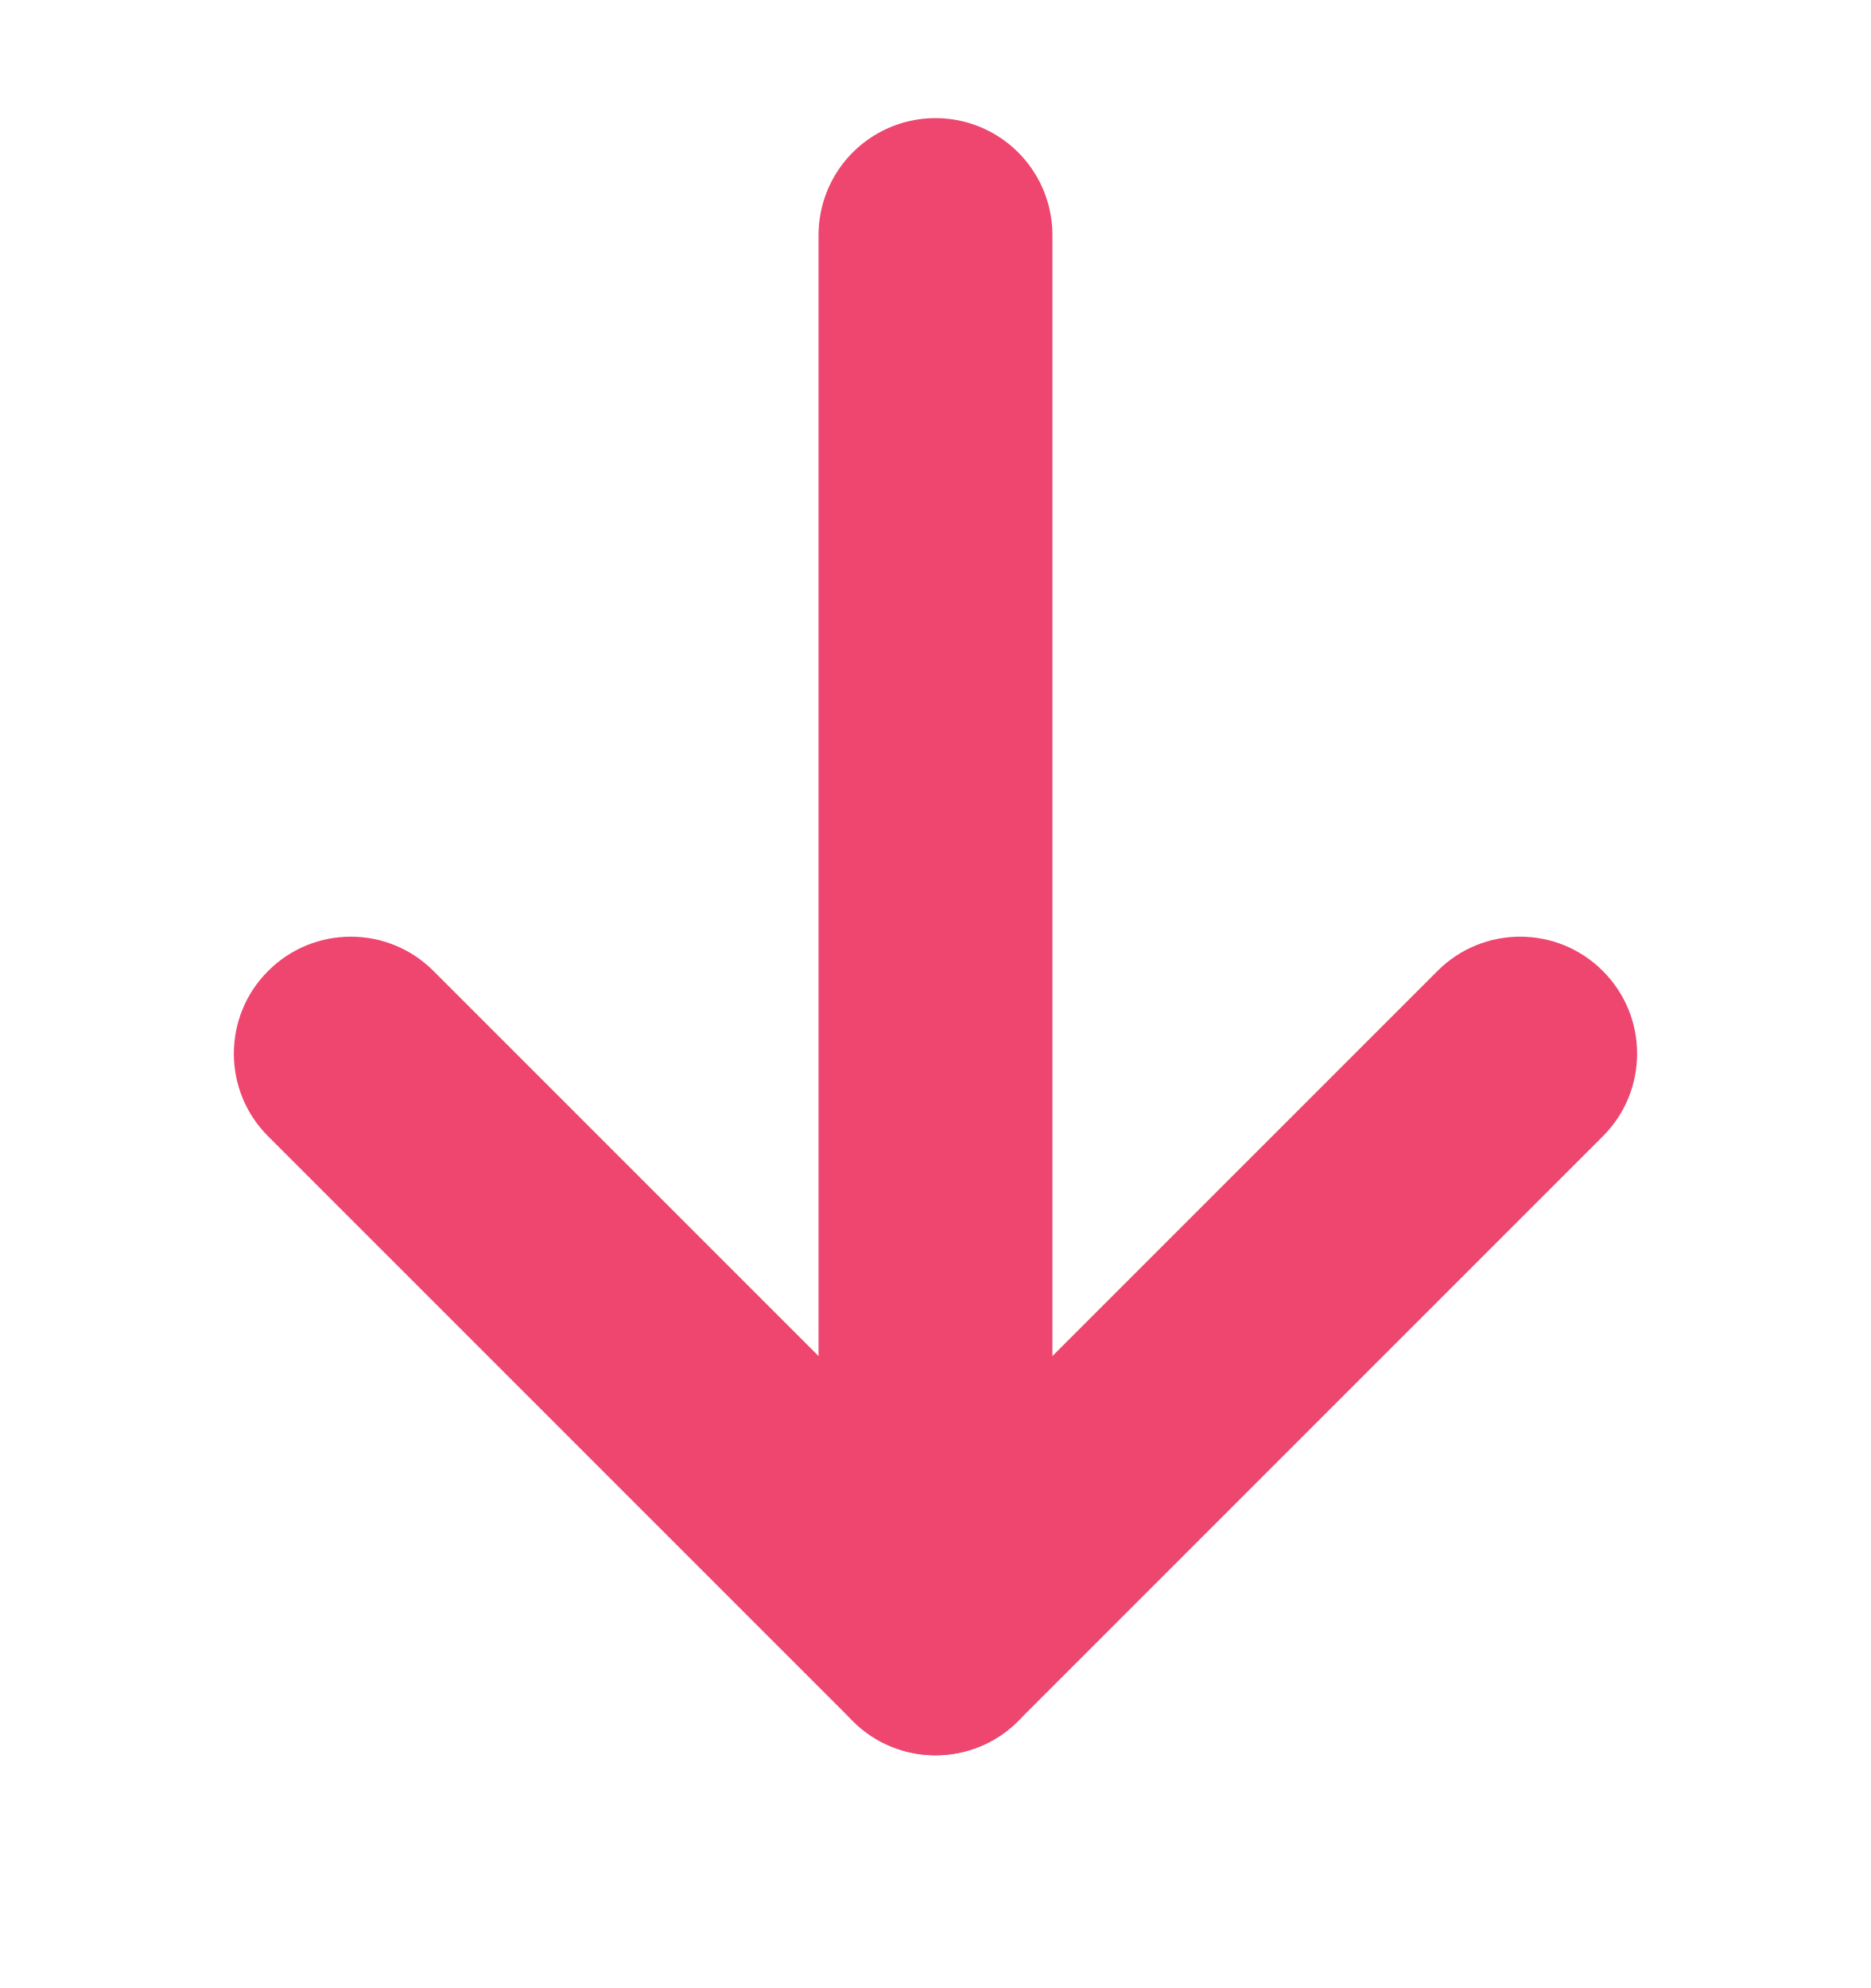
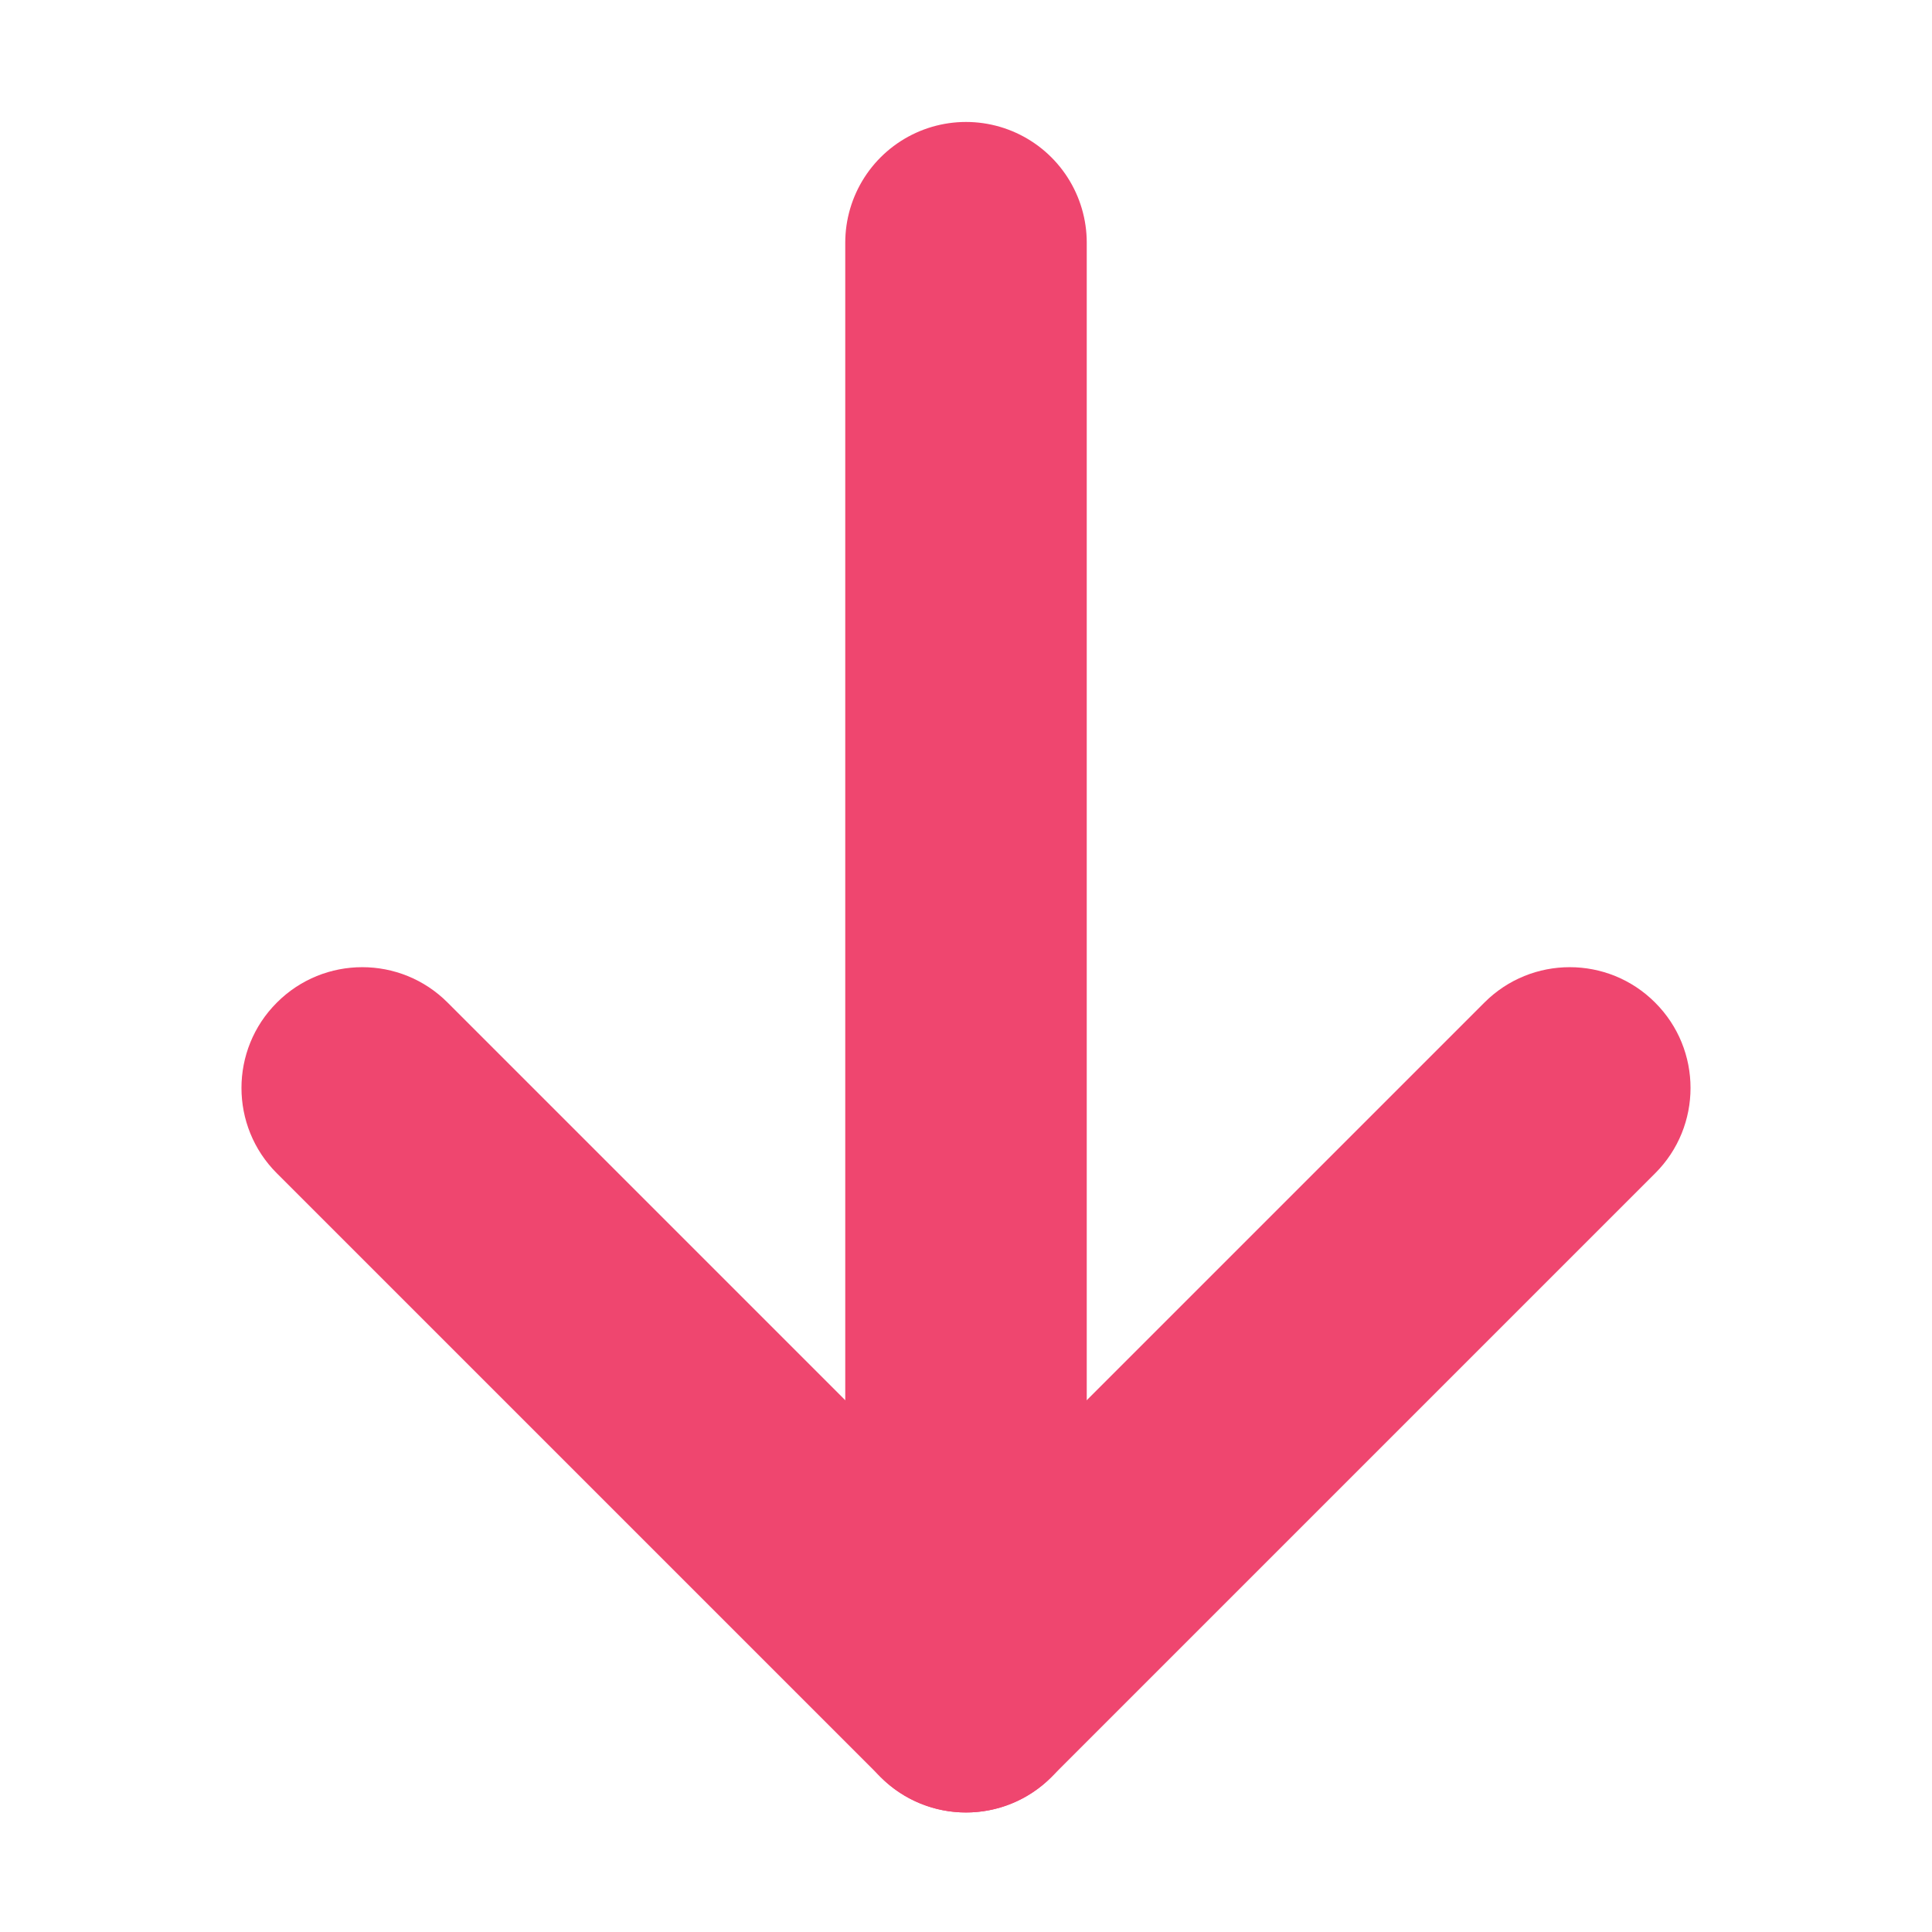
- <svg xmlns="http://www.w3.org/2000/svg" width="16" height="17" viewBox="0 0 16 17" fill="none">
+ <svg xmlns="http://www.w3.org/2000/svg" width="16" height="16" viewBox="0 0 16 16" fill="none">
  <path d="M13.707 9.717C14.098 9.327 14.098 8.693 13.707 8.303C13.317 7.912 12.683 7.912 12.293 8.303L13.707 9.717ZM8 14.01L7.293 14.717C7.683 15.108 8.317 15.108 8.707 14.717L8 14.01ZM3.707 8.303C3.317 7.912 2.683 7.912 2.293 8.303C1.902 8.693 1.902 9.327 2.293 9.717L3.707 8.303ZM12.293 8.303L7.293 13.303L8.707 14.717L13.707 9.717L12.293 8.303ZM8.707 13.303L3.707 8.303L2.293 9.717L7.293 14.717L8.707 13.303Z" fill="#EF466F" />
  <path d="M8 2.01L8 14.01" stroke="#EF466F" stroke-width="2" stroke-linecap="round" />
</svg>
